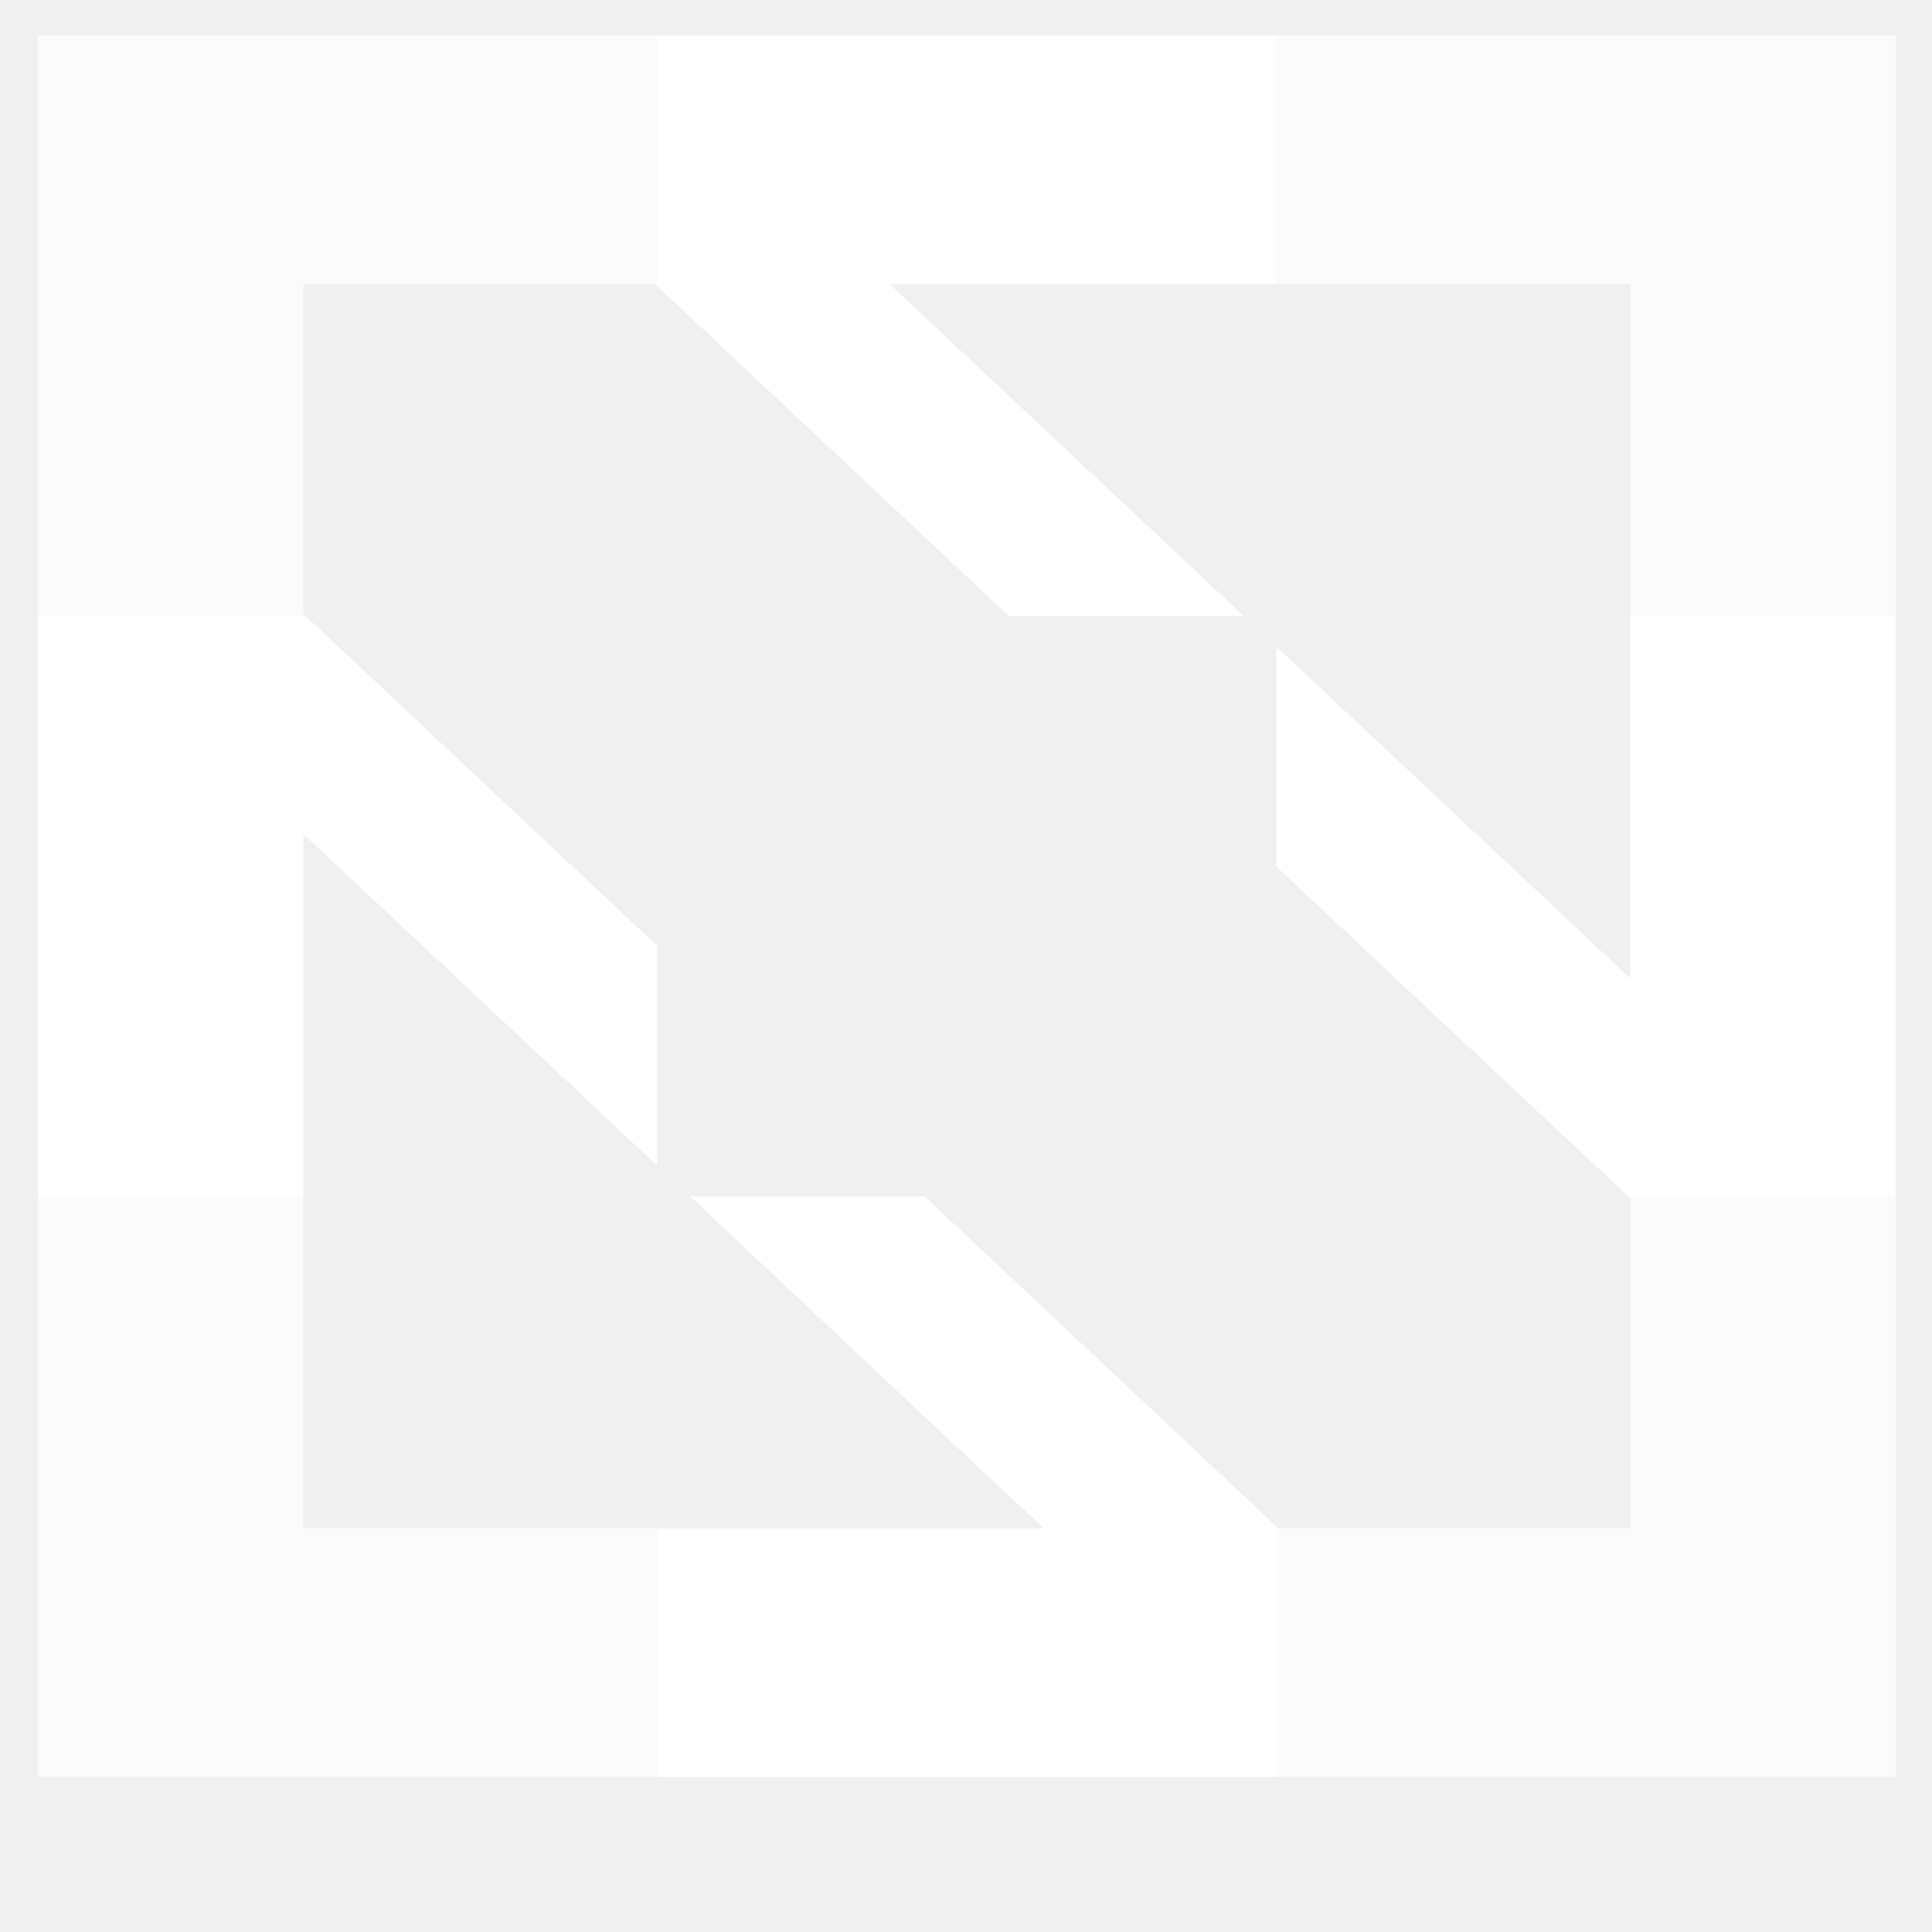
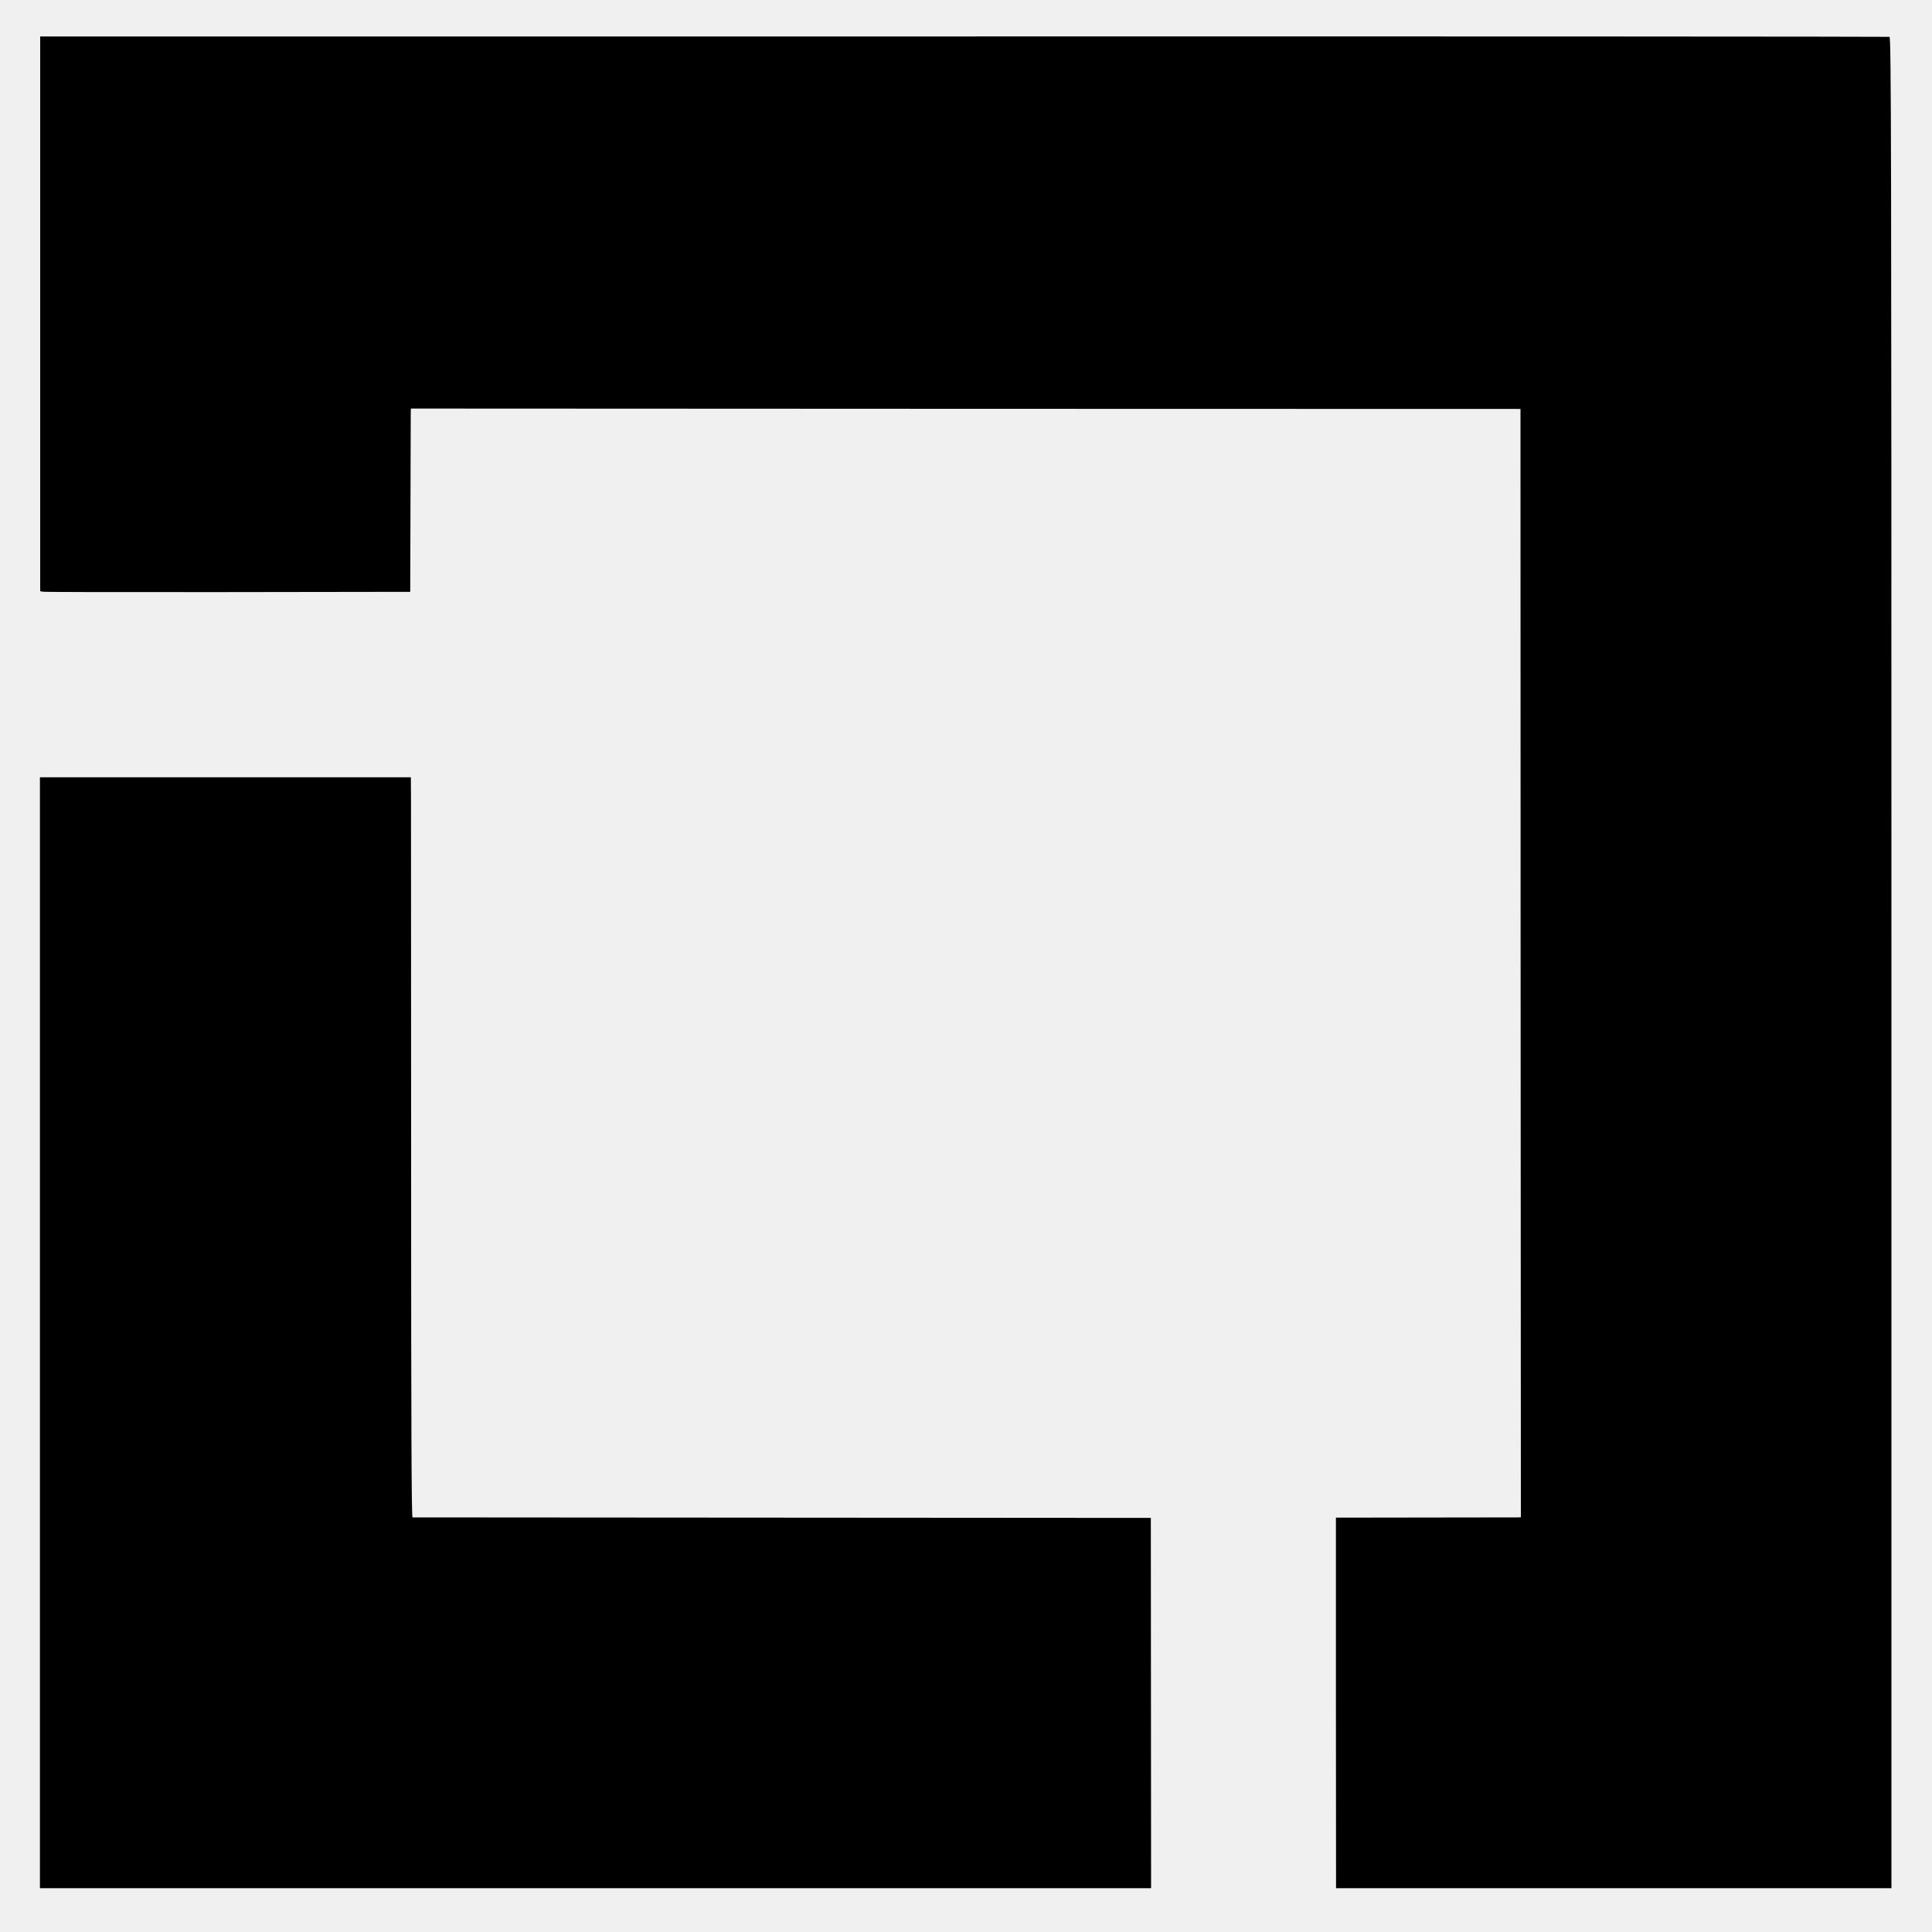
- <svg xmlns="http://www.w3.org/2000/svg" height="16" viewBox="0 0 16 16" width="16">
-   <filter id="a" height="100%" width="100%" x="0%" y="0%">
-     <feColorMatrix in="SourceGraphic" type="matrix" values="0 0 0 0 1 0 0 0 0 1 0 0 0 0 1 0 0 0 1 0" />
-   </filter>
-   <mask id="b">
-     <g filter="url(#a)">
-       <path d="m0 0h16v15h-16z" fill-opacity=".749" />
-     </g>
-   </mask>
-   <clipPath id="c">
-     <path d="m0 0h16v15h-16z" />
-   </clipPath>
-   <g clip-path="url(#c)" mask="url(#b)">
-     <path d="m2.512 12.656v-2.75h-2.199v4.809h5.129v-2.059zm10.988-2.734v2.734h-2.914l-.016-.016v2.074h5.129v-4.809h-2.215zm-10.988-4.836v-2.734h2.914l.016.016v-2.074h-5.129v4.809h2.219zm8.059-4.793v2.059h2.93v2.75h2.199v-4.809zm0 0" fill="#fff" />
+ <svg xmlns="http://www.w3.org/2000/svg" version="1.0" width="1500pt" height="1500pt" viewBox="0 0 1500 1500" preserveAspectRatio="xMidYMid meet">
+   <g transform="translate(0,1500) scale(0.1,-0.1)" fill="#000000" stroke="none">
+     <path d="M312 12563 l0 -2153 21 -4 c12 -3 659 -4 1437 -3 l1415 2 2 675 c1 371 2 691 2 711 l1 37 4308 -2 4307 -1 1 -4302 2 -4303 -22 -1 c-11 0 -334 -1 -717 -1 l-697 -1 0 -1439 1 -1438 2156 0 2156 0 0 7185 c0 6380 -2 7186 -15 7189 -8 2 -3242 4 -7187 3 l-7171 0 0 -2154z" />
+     <path d="M310 4653 l0 -4313 4314 0 4313 0 -1 1438 -1 1437 -2860 2 c-1573 1 -2865 2 -2872 2 -8 1 -11 658 -11 2684 -1 1475 -1 2768 -1 2872 l-1 190 -1440 0 -1440 0 0 -4312z" />
  </g>
-   <path d="m8.355 5.102h1.945l-2.934-2.75h3.203v-2.059h-5.129v2.074zm.758 6.172-1.457-1.367h-1.941l2.426 2.281.504.469h-3.203v2.059h5.129v-2.074zm4.387-4.113v.941l-.5-.469-2.43-2.277v1.82l1.457 1.367 1.457 1.363h2.215v-4.805h-2.199zm-10.988-.254 2.93 2.746v-1.82l-2.91-2.73h-2.219v4.805h2.199zm0 0" fill="#fff" />
</svg>
